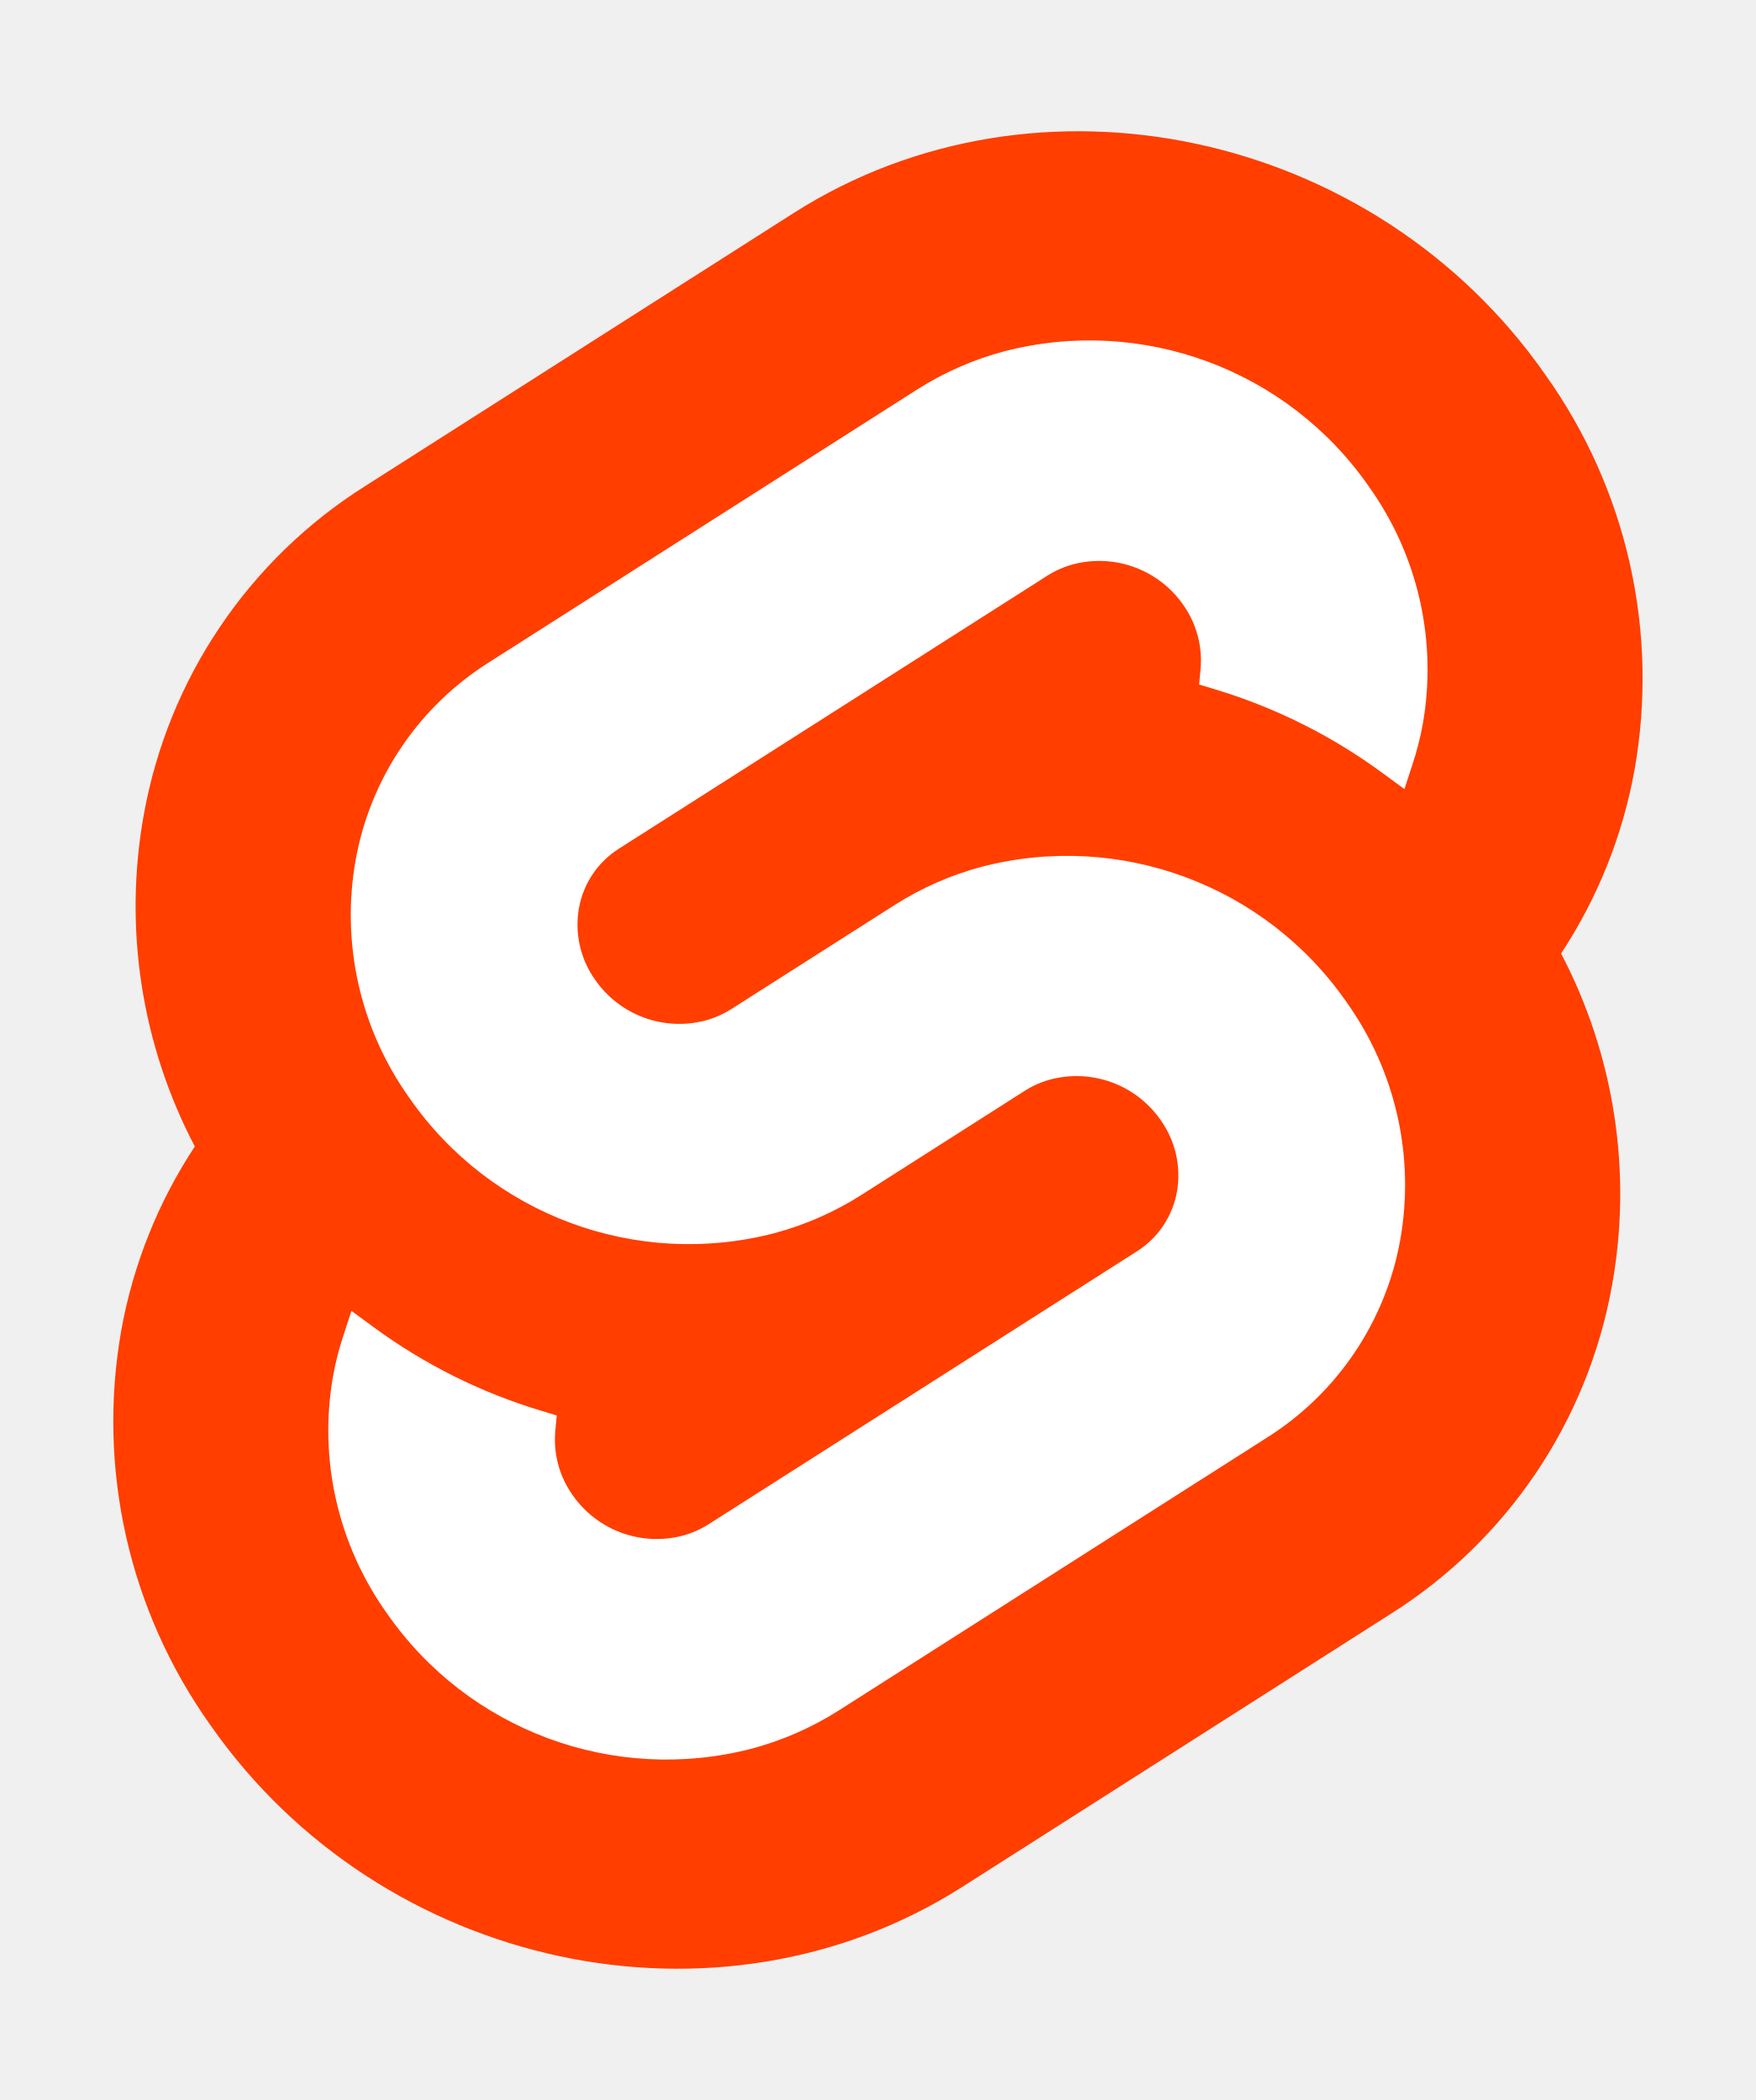
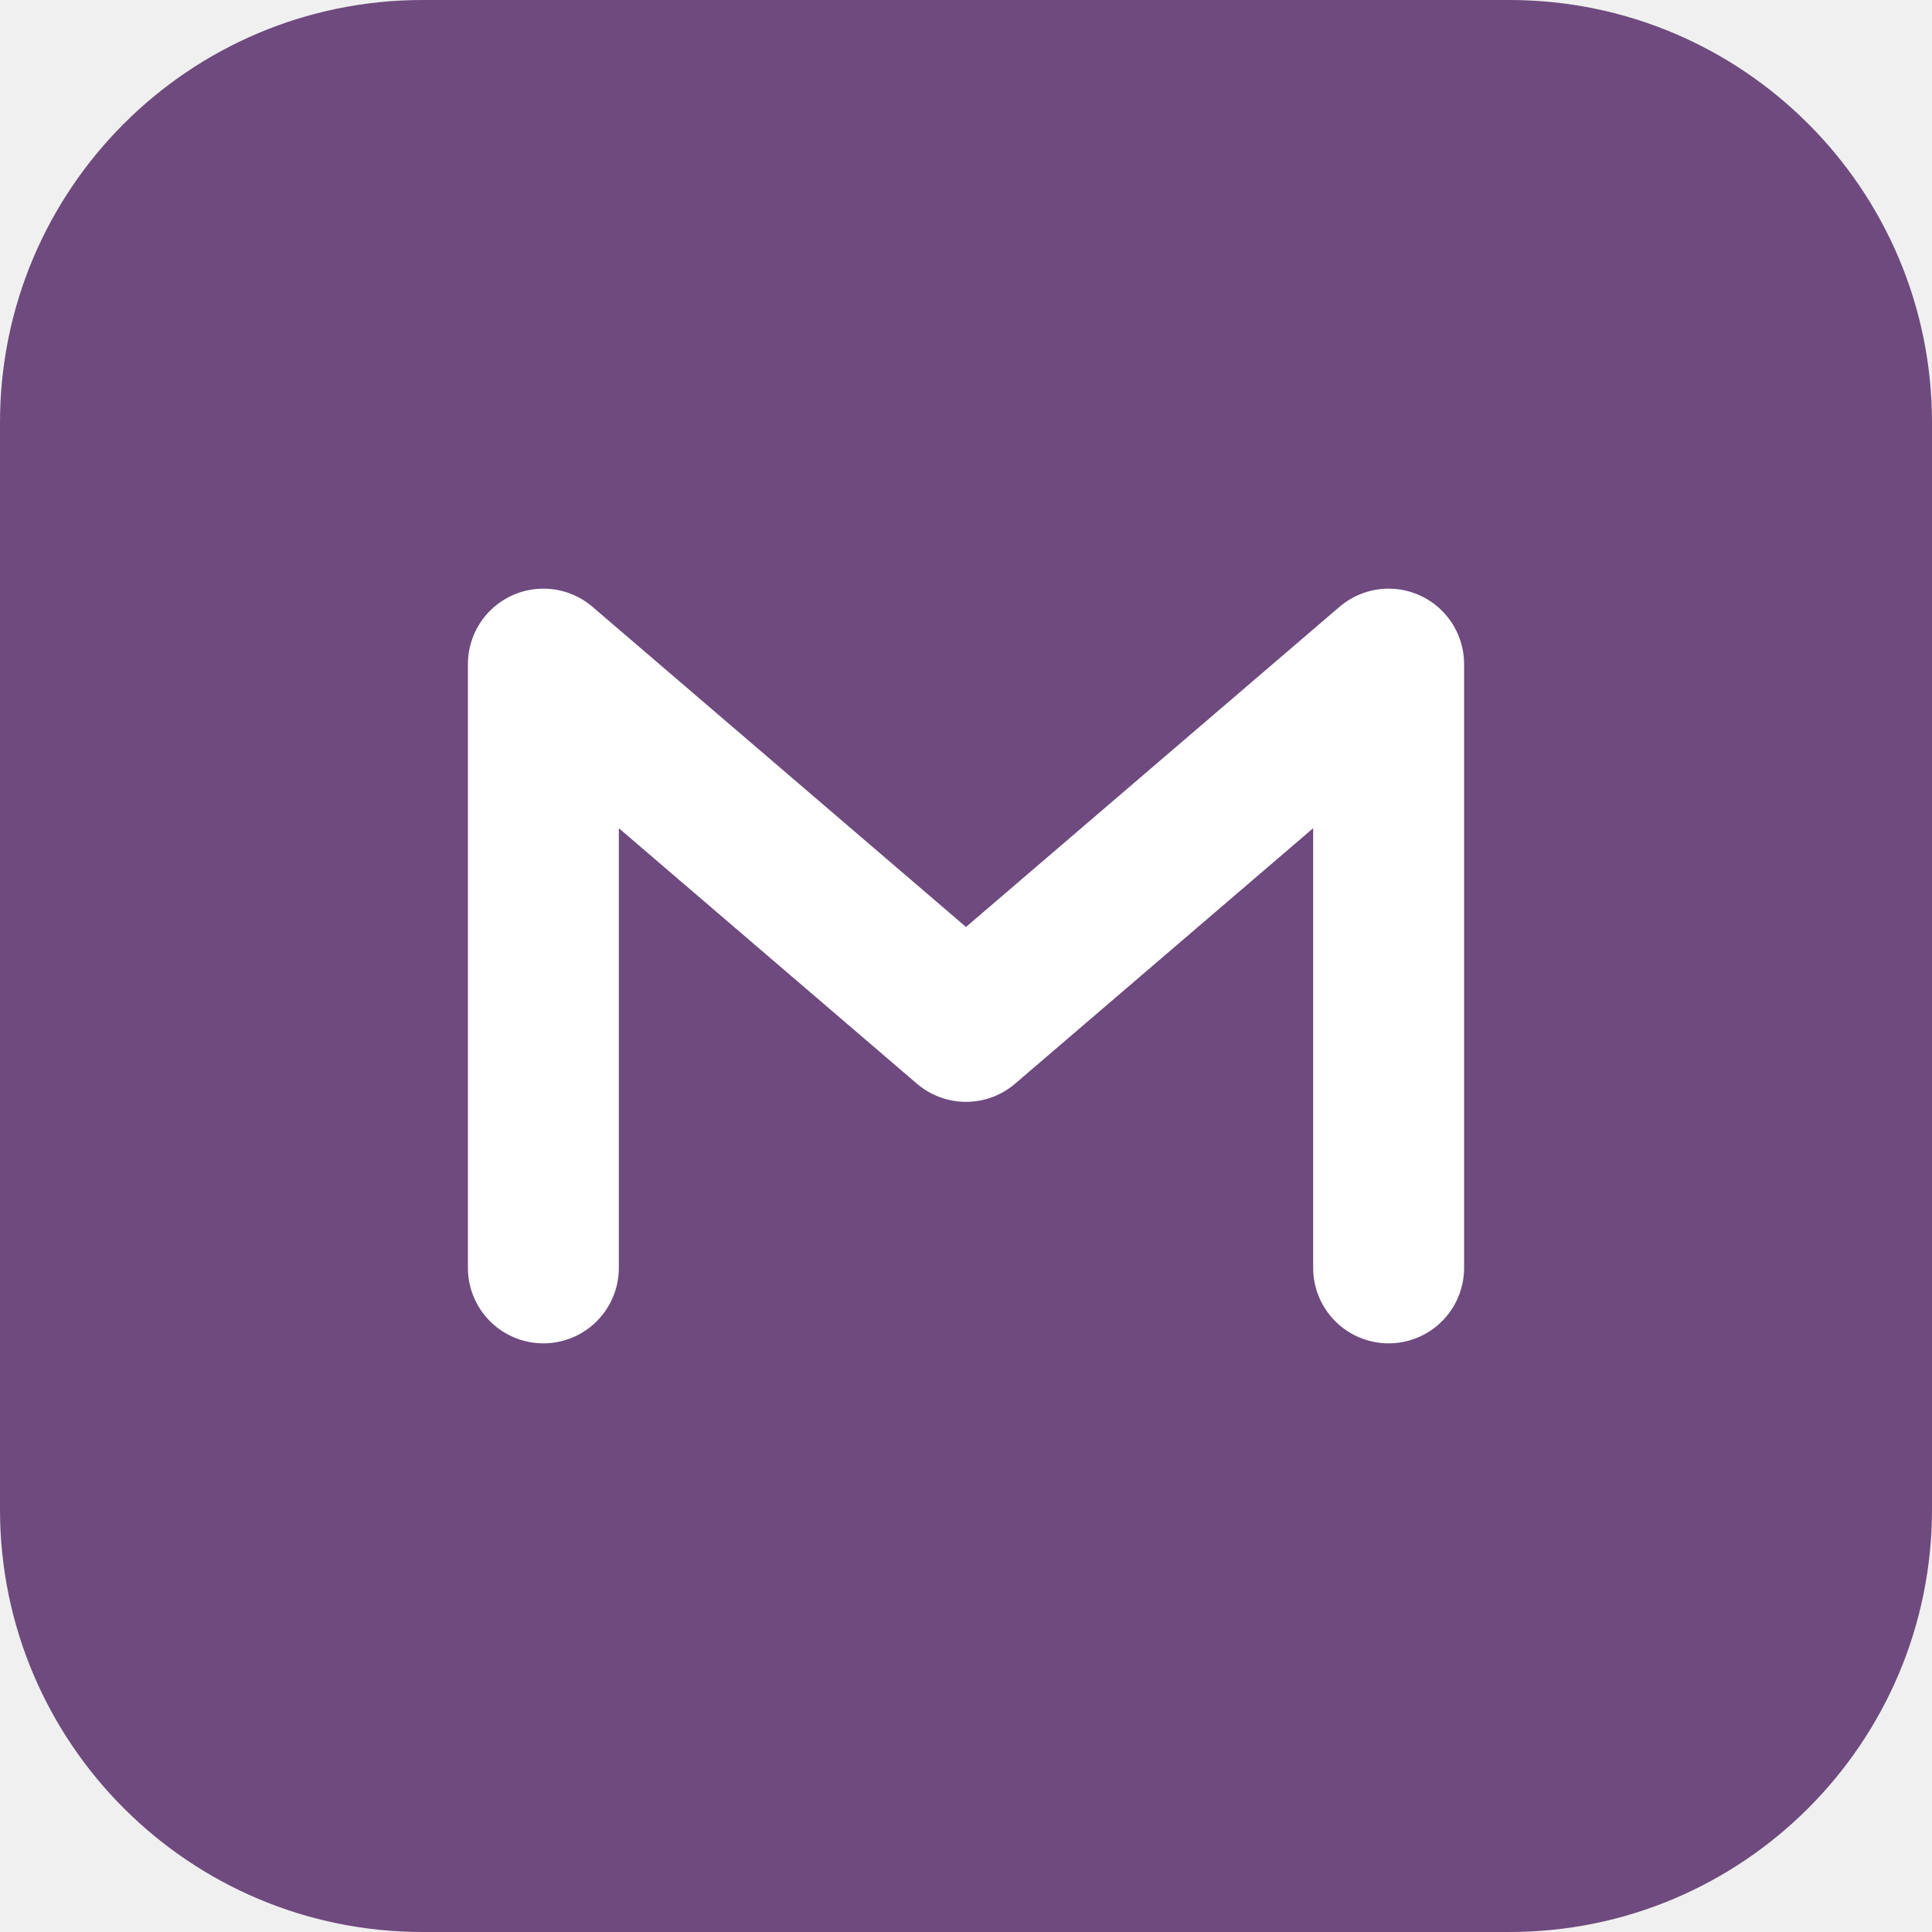
- <svg xmlns="http://www.w3.org/2000/svg" width="107" height="128" viewBox="0 0 107 128">
-   <path d="M94.157 22.819c-10.4-14.885-30.94-19.297-45.792-9.835L22.282 29.608A29.92 29.92 0 0 0 8.764 49.65a31.5 31.5 0 0 0 3.108 20.231 30 30 0 0 0-4.477 11.183 31.9 31.9 0 0 0 5.448 24.116c10.402 14.887 30.942 19.297 45.791 9.835l26.083-16.624A29.92 29.92 0 0 0 98.235 78.35a31.53 31.53 0 0 0-3.105-20.232 30 30 0 0 0 4.474-11.182 31.88 31.88 0 0 0-5.447-24.116" style="fill:#ff3e00" />
-   <path d="M45.817 106.582a20.72 20.72 0 0 1-22.237-8.243 19.17 19.17 0 0 1-3.277-14.503 18 18 0 0 1 .624-2.435l.49-1.498 1.337.981a33.6 33.6 0 0 0 10.203 5.098l.97.294-.09.968a5.85 5.85 0 0 0 1.052 3.878 6.24 6.24 0 0 0 6.695 2.485 5.8 5.8 0 0 0 1.603-.704L69.27 76.28a5.43 5.43 0 0 0 2.45-3.631 5.8 5.8 0 0 0-.987-4.371 6.24 6.24 0 0 0-6.698-2.487 5.7 5.7 0 0 0-1.6.704l-9.953 6.345a19 19 0 0 1-5.296 2.326 20.72 20.72 0 0 1-22.237-8.243 19.17 19.17 0 0 1-3.277-14.502 17.99 17.99 0 0 1 8.13-12.052l26.081-16.623a19 19 0 0 1 5.3-2.329 20.72 20.72 0 0 1 22.237 8.243 19.17 19.17 0 0 1 3.277 14.503 18 18 0 0 1-.624 2.435l-.49 1.498-1.337-.98a33.6 33.6 0 0 0-10.203-5.1l-.97-.294.09-.968a5.86 5.86 0 0 0-1.052-3.878 6.24 6.24 0 0 0-6.696-2.485 5.8 5.8 0 0 0-1.602.704L37.73 51.72a5.42 5.42 0 0 0-2.449 3.63 5.79 5.79 0 0 0 .986 4.372 6.24 6.24 0 0 0 6.698 2.486 5.8 5.8 0 0 0 1.602-.704l9.952-6.342a19 19 0 0 1 5.295-2.328 20.72 20.72 0 0 1 22.237 8.242 19.17 19.17 0 0 1 3.277 14.503 18 18 0 0 1-8.13 12.053l-26.081 16.622a19 19 0 0 1-5.3 2.328" style="fill:#fff" />
+ <svg xmlns="http://www.w3.org/2000/svg" viewBox="0 0 32 32">
+   <rect width="32" height="32" rx="7" fill="#6E4A7E" />
+   <path d="M9 21V11l7 6 7-6v10" fill="none" stroke="#fff" stroke-width="2.5" stroke-linecap="round" stroke-linejoin="round" />
</svg>
